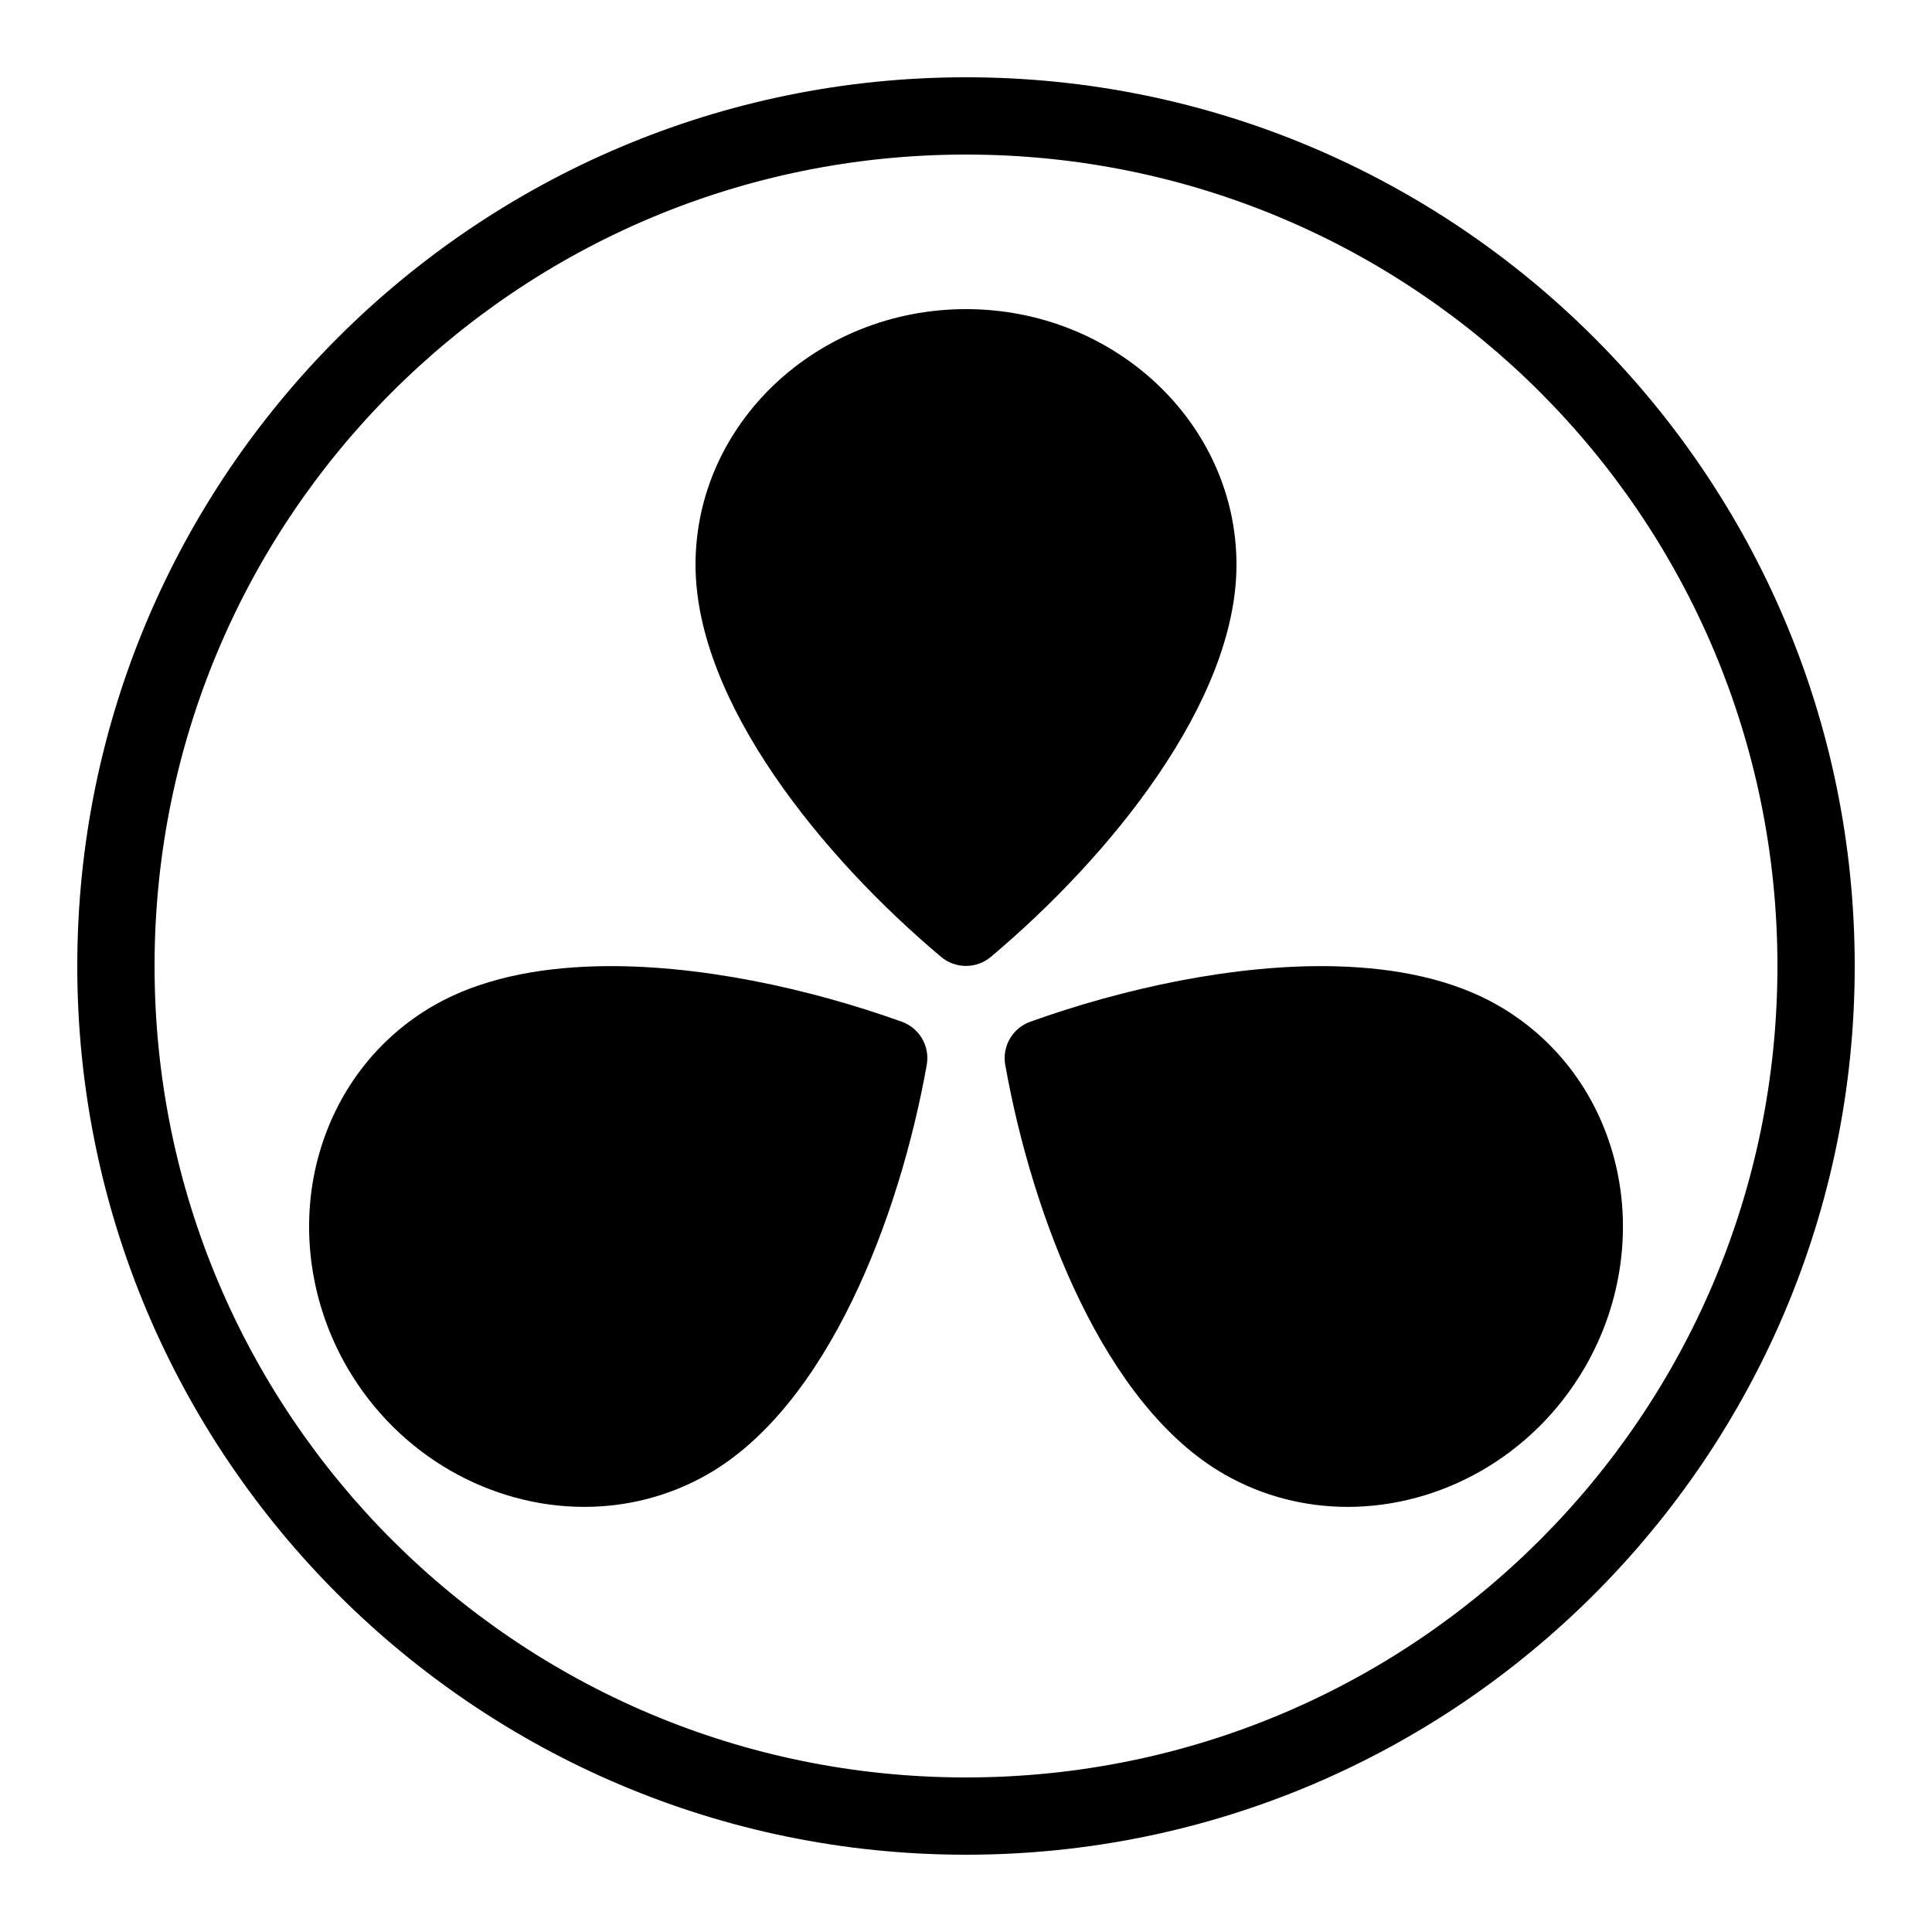
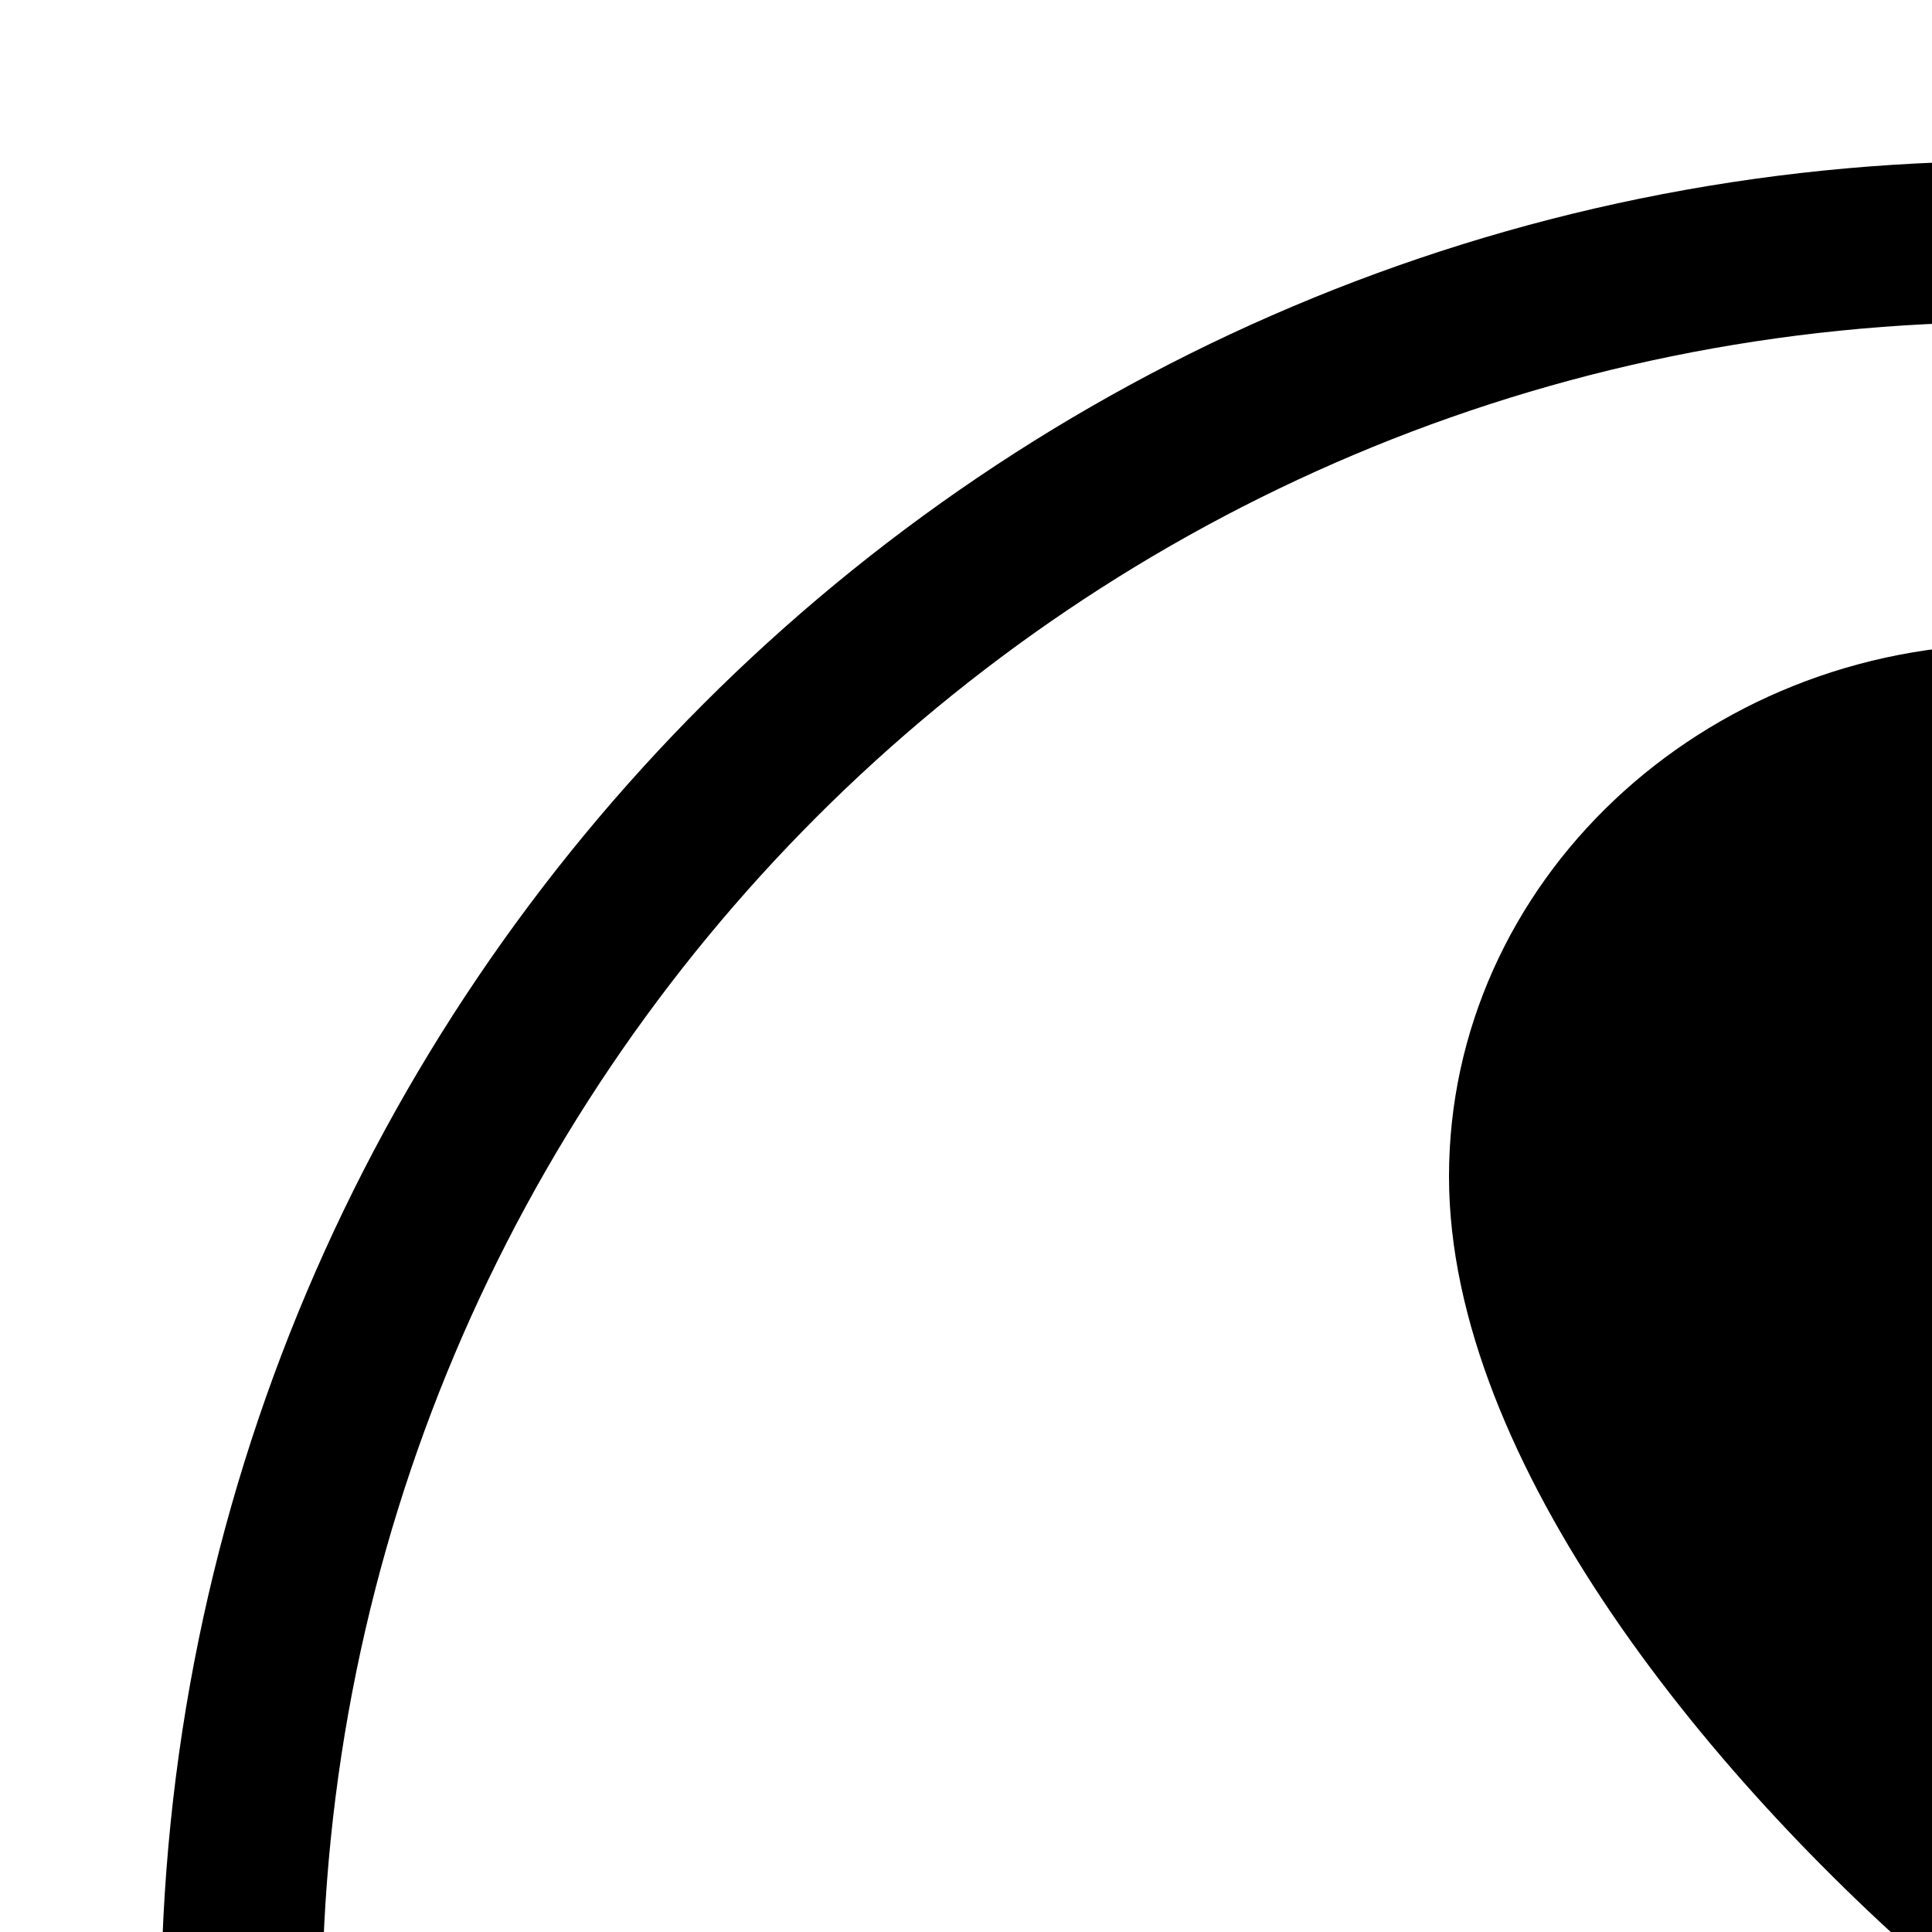
- <svg xmlns="http://www.w3.org/2000/svg" width="50" height="50">
+ <svg xmlns="http://www.w3.org/2000/svg" width="24" height="24">
  <path d="M25 2C12.31 2 2 12.31 2 25s10.31 23 23 23 23-10.31 23-23S37.69 2 25 2zm0 2c11.61 0 21 9.39 21 21s-9.39 21-21 21S4 36.61 4 25 13.39 4 25 4zm0 4c-3.86 0-7 2.968-7 6.615 0 3.546 3.284 7.569 6.357 10.15a.995.995 0 0 0 .643.233.99.99 0 0 0 .643-.234C28.716 22.182 32 18.16 32 14.615 32 10.97 28.859 8.001 25 8zm-9.57 17.008c-1.566.04-3.023.34-4.186 1.004-1.489.85-2.557 2.254-3.012 3.949-.483 1.8-.206 3.782.76 5.44 1.338 2.295 3.73 3.597 6.13 3.597 1.092 0 2.188-.27 3.187-.84 3.106-1.777 4.967-6.638 5.675-10.597a1 1 0 0 0-.644-1.118c-2.383-.856-5.3-1.503-7.91-1.435zm19.142 0c-2.61-.068-5.527.58-7.91 1.435a1 1 0 0 0-.646 1.118c.707 3.959 2.57 8.822 5.675 10.597.998.57 2.094.84 3.188.84 2.399 0 4.79-1.3 6.13-3.598.967-1.657 1.243-3.638.76-5.44-.453-1.695-1.524-3.097-3.013-3.948-1.163-.665-2.618-.963-4.184-1.004z" />
</svg>
